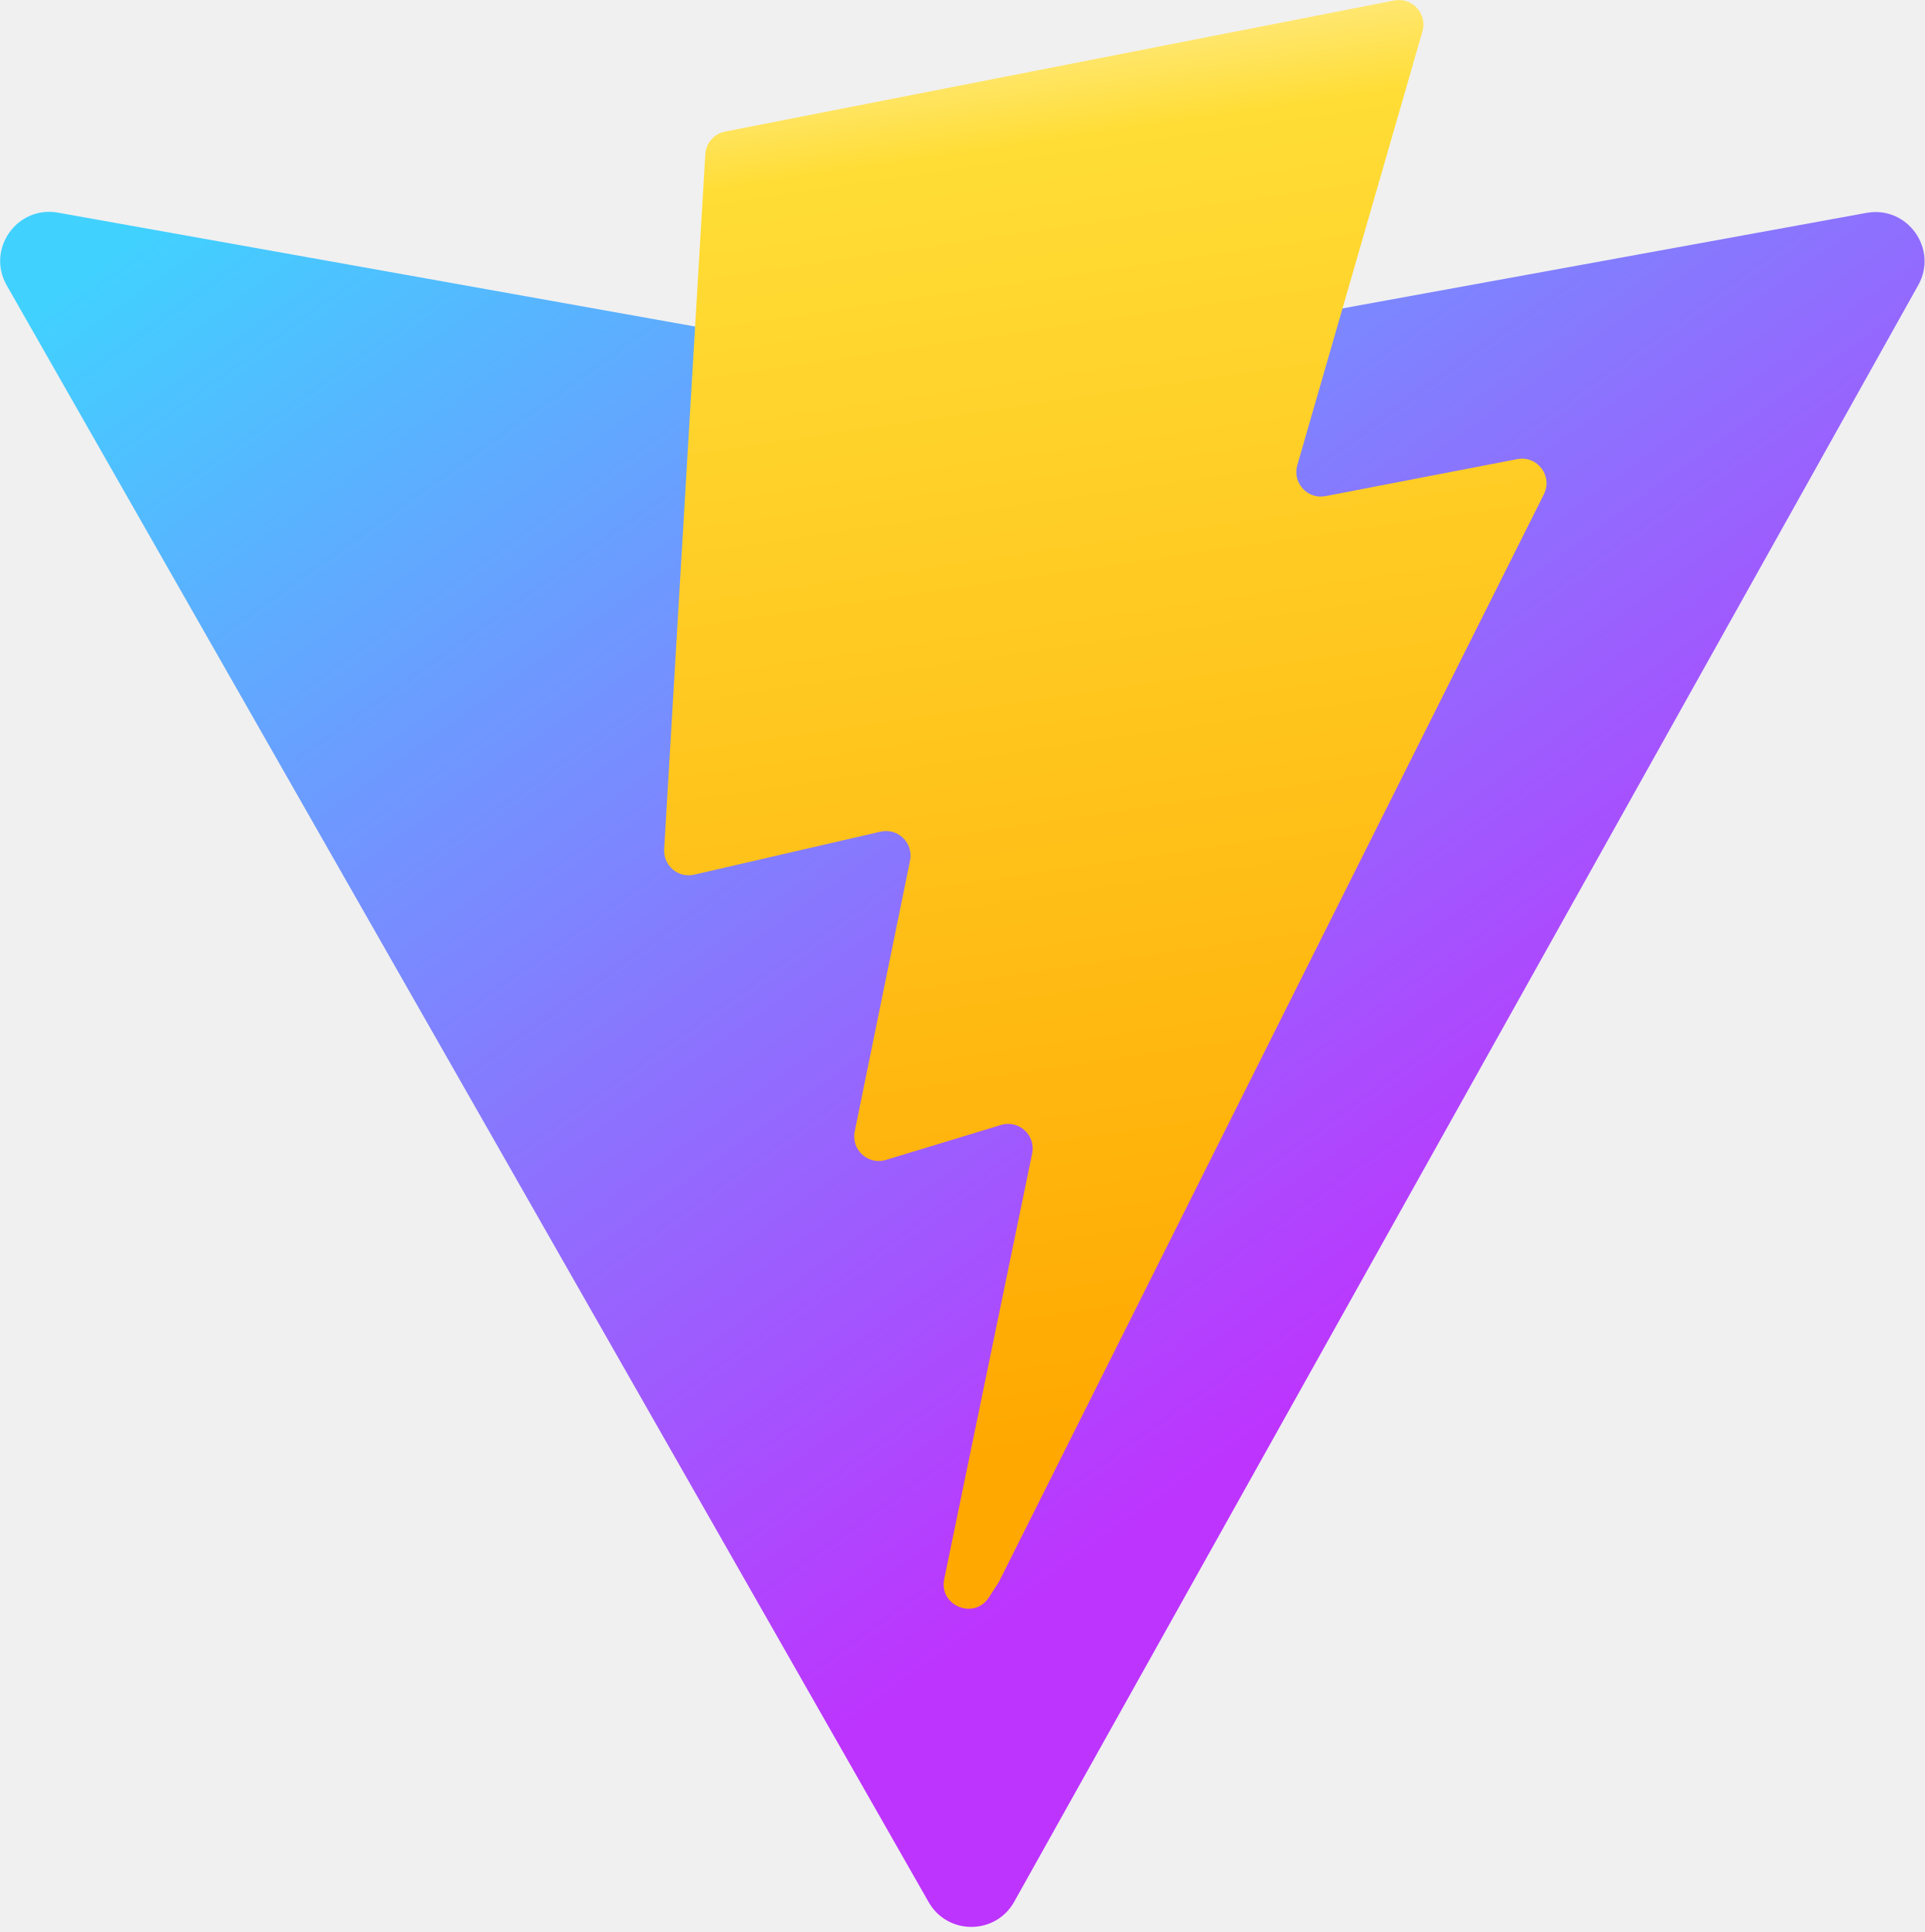
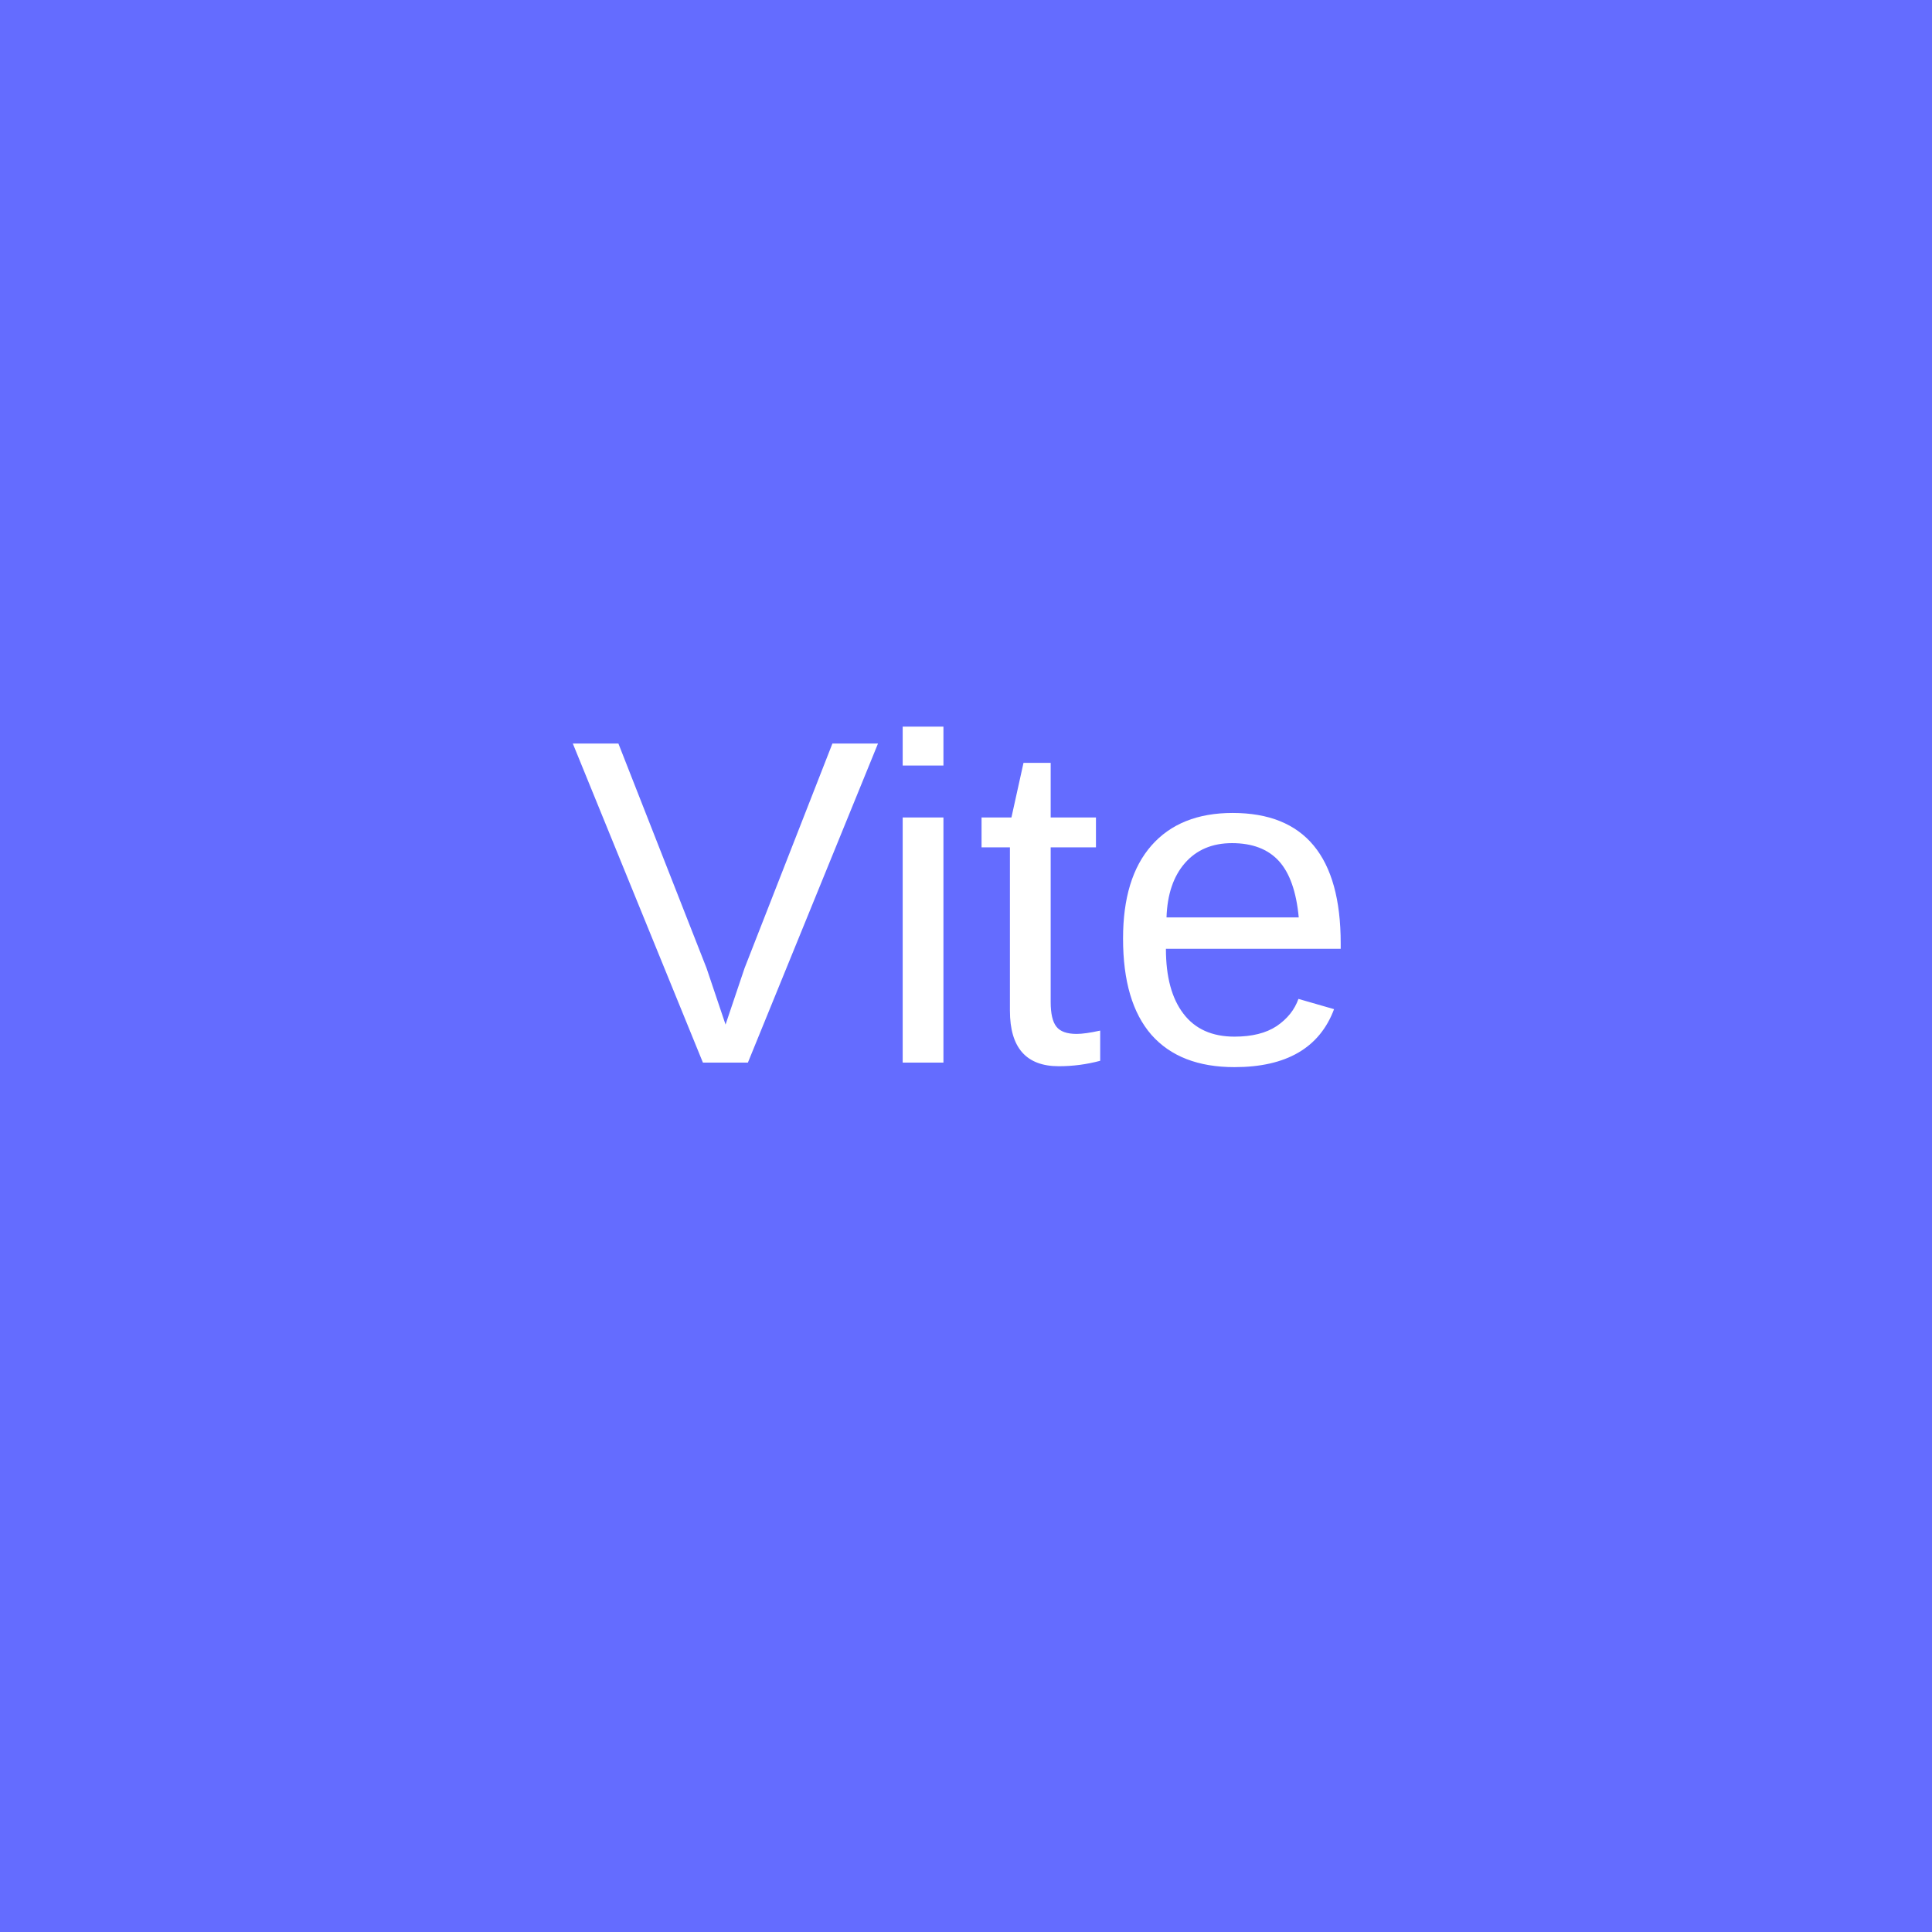
- <svg xmlns="http://www.w3.org/2000/svg" aria-hidden="true" role="img" class="iconify iconify--logos" width="31.88" height="32" preserveAspectRatio="xMidYMid meet" viewBox="0 0 256 257">
-   <defs>
-     <linearGradient id="IconifyId1813088fe1fbc01fb466" x1="-.828%" x2="57.636%" y1="7.652%" y2="78.411%">
-       <stop offset="0%" stop-color="#41D1FF" />
-       <stop offset="100%" stop-color="#BD34FE" />
-     </linearGradient>
-     <linearGradient id="IconifyId1813088fe1fbc01fb467" x1="43.376%" x2="50.316%" y1="2.242%" y2="89.03%">
-       <stop offset="0%" stop-color="#FFEA83" />
-       <stop offset="8.333%" stop-color="#FFDD35" />
-       <stop offset="100%" stop-color="#FFA800" />
-     </linearGradient>
-   </defs>
-   <path fill="url(#IconifyId1813088fe1fbc01fb466)" d="M255.153 37.938L134.897 252.976c-2.483 4.44-8.862 4.466-11.382.048L.875 37.958c-2.746-4.814 1.371-10.646 6.827-9.67l120.385 21.517a6.537 6.537 0 0 0 2.322-.004l117.867-21.483c5.438-.991 9.574 4.796 6.877 9.62Z" />
-   <path fill="url(#IconifyId1813088fe1fbc01fb467)" d="M185.432.063L96.44 17.501a3.268 3.268 0 0 0-2.634 3.014l-5.474 92.456a3.268 3.268 0 0 0 3.997 3.378l24.777-5.718c2.318-.535 4.413 1.507 3.936 3.838l-7.361 36.047c-.495 2.426 1.782 4.5 4.151 3.78l15.304-4.649c2.372-.72 4.652 1.36 4.15 3.788l-11.698 56.621c-.732 3.542 3.979 5.473 5.943 2.437l1.313-2.028l72.516-144.72c1.215-2.423-.88-5.186-3.54-4.672l-25.505 4.922c-2.396.462-4.435-1.77-3.759-4.114l16.646-57.705c.677-2.35-1.37-4.583-3.769-4.113Z" />
+ <svg xmlns="http://www.w3.org/2000/svg" viewBox="0 0 100 100">
+   <rect width="100" height="100" fill="#646cff" />
+   <text x="50" y="55" font-size="24" text-anchor="middle" fill="#fff" font-family="Arial">Vite</text>
</svg>
